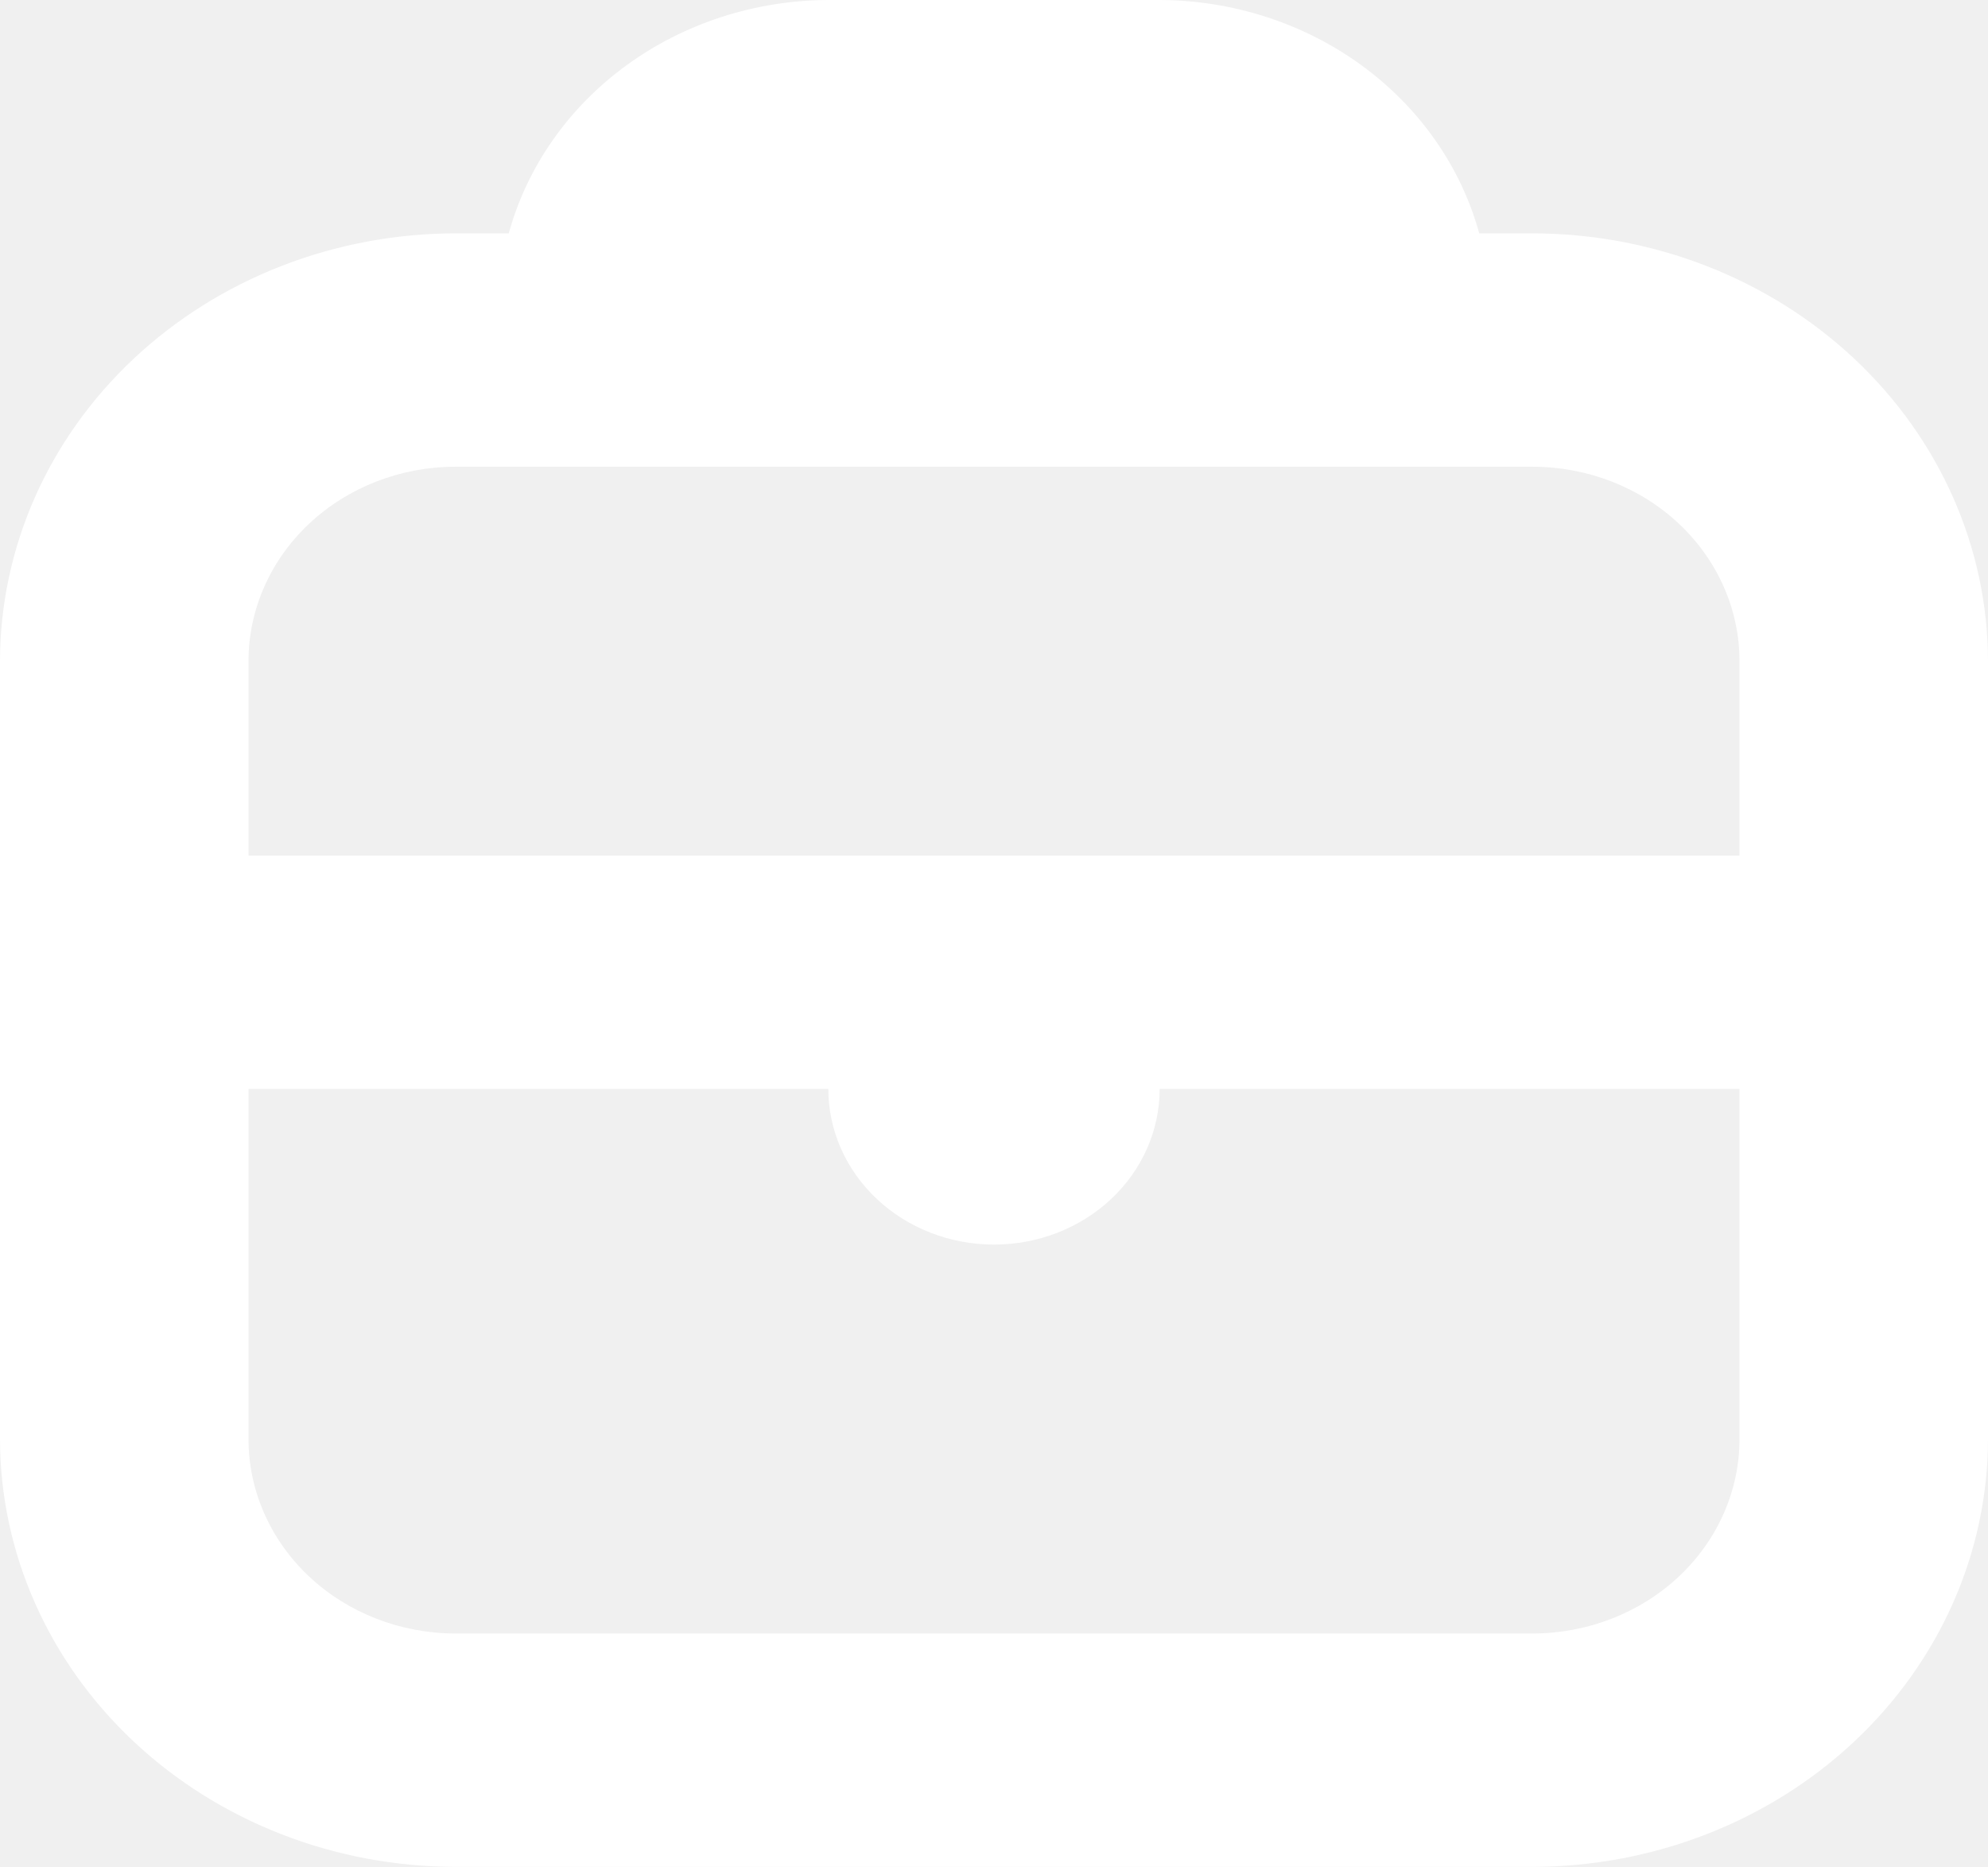
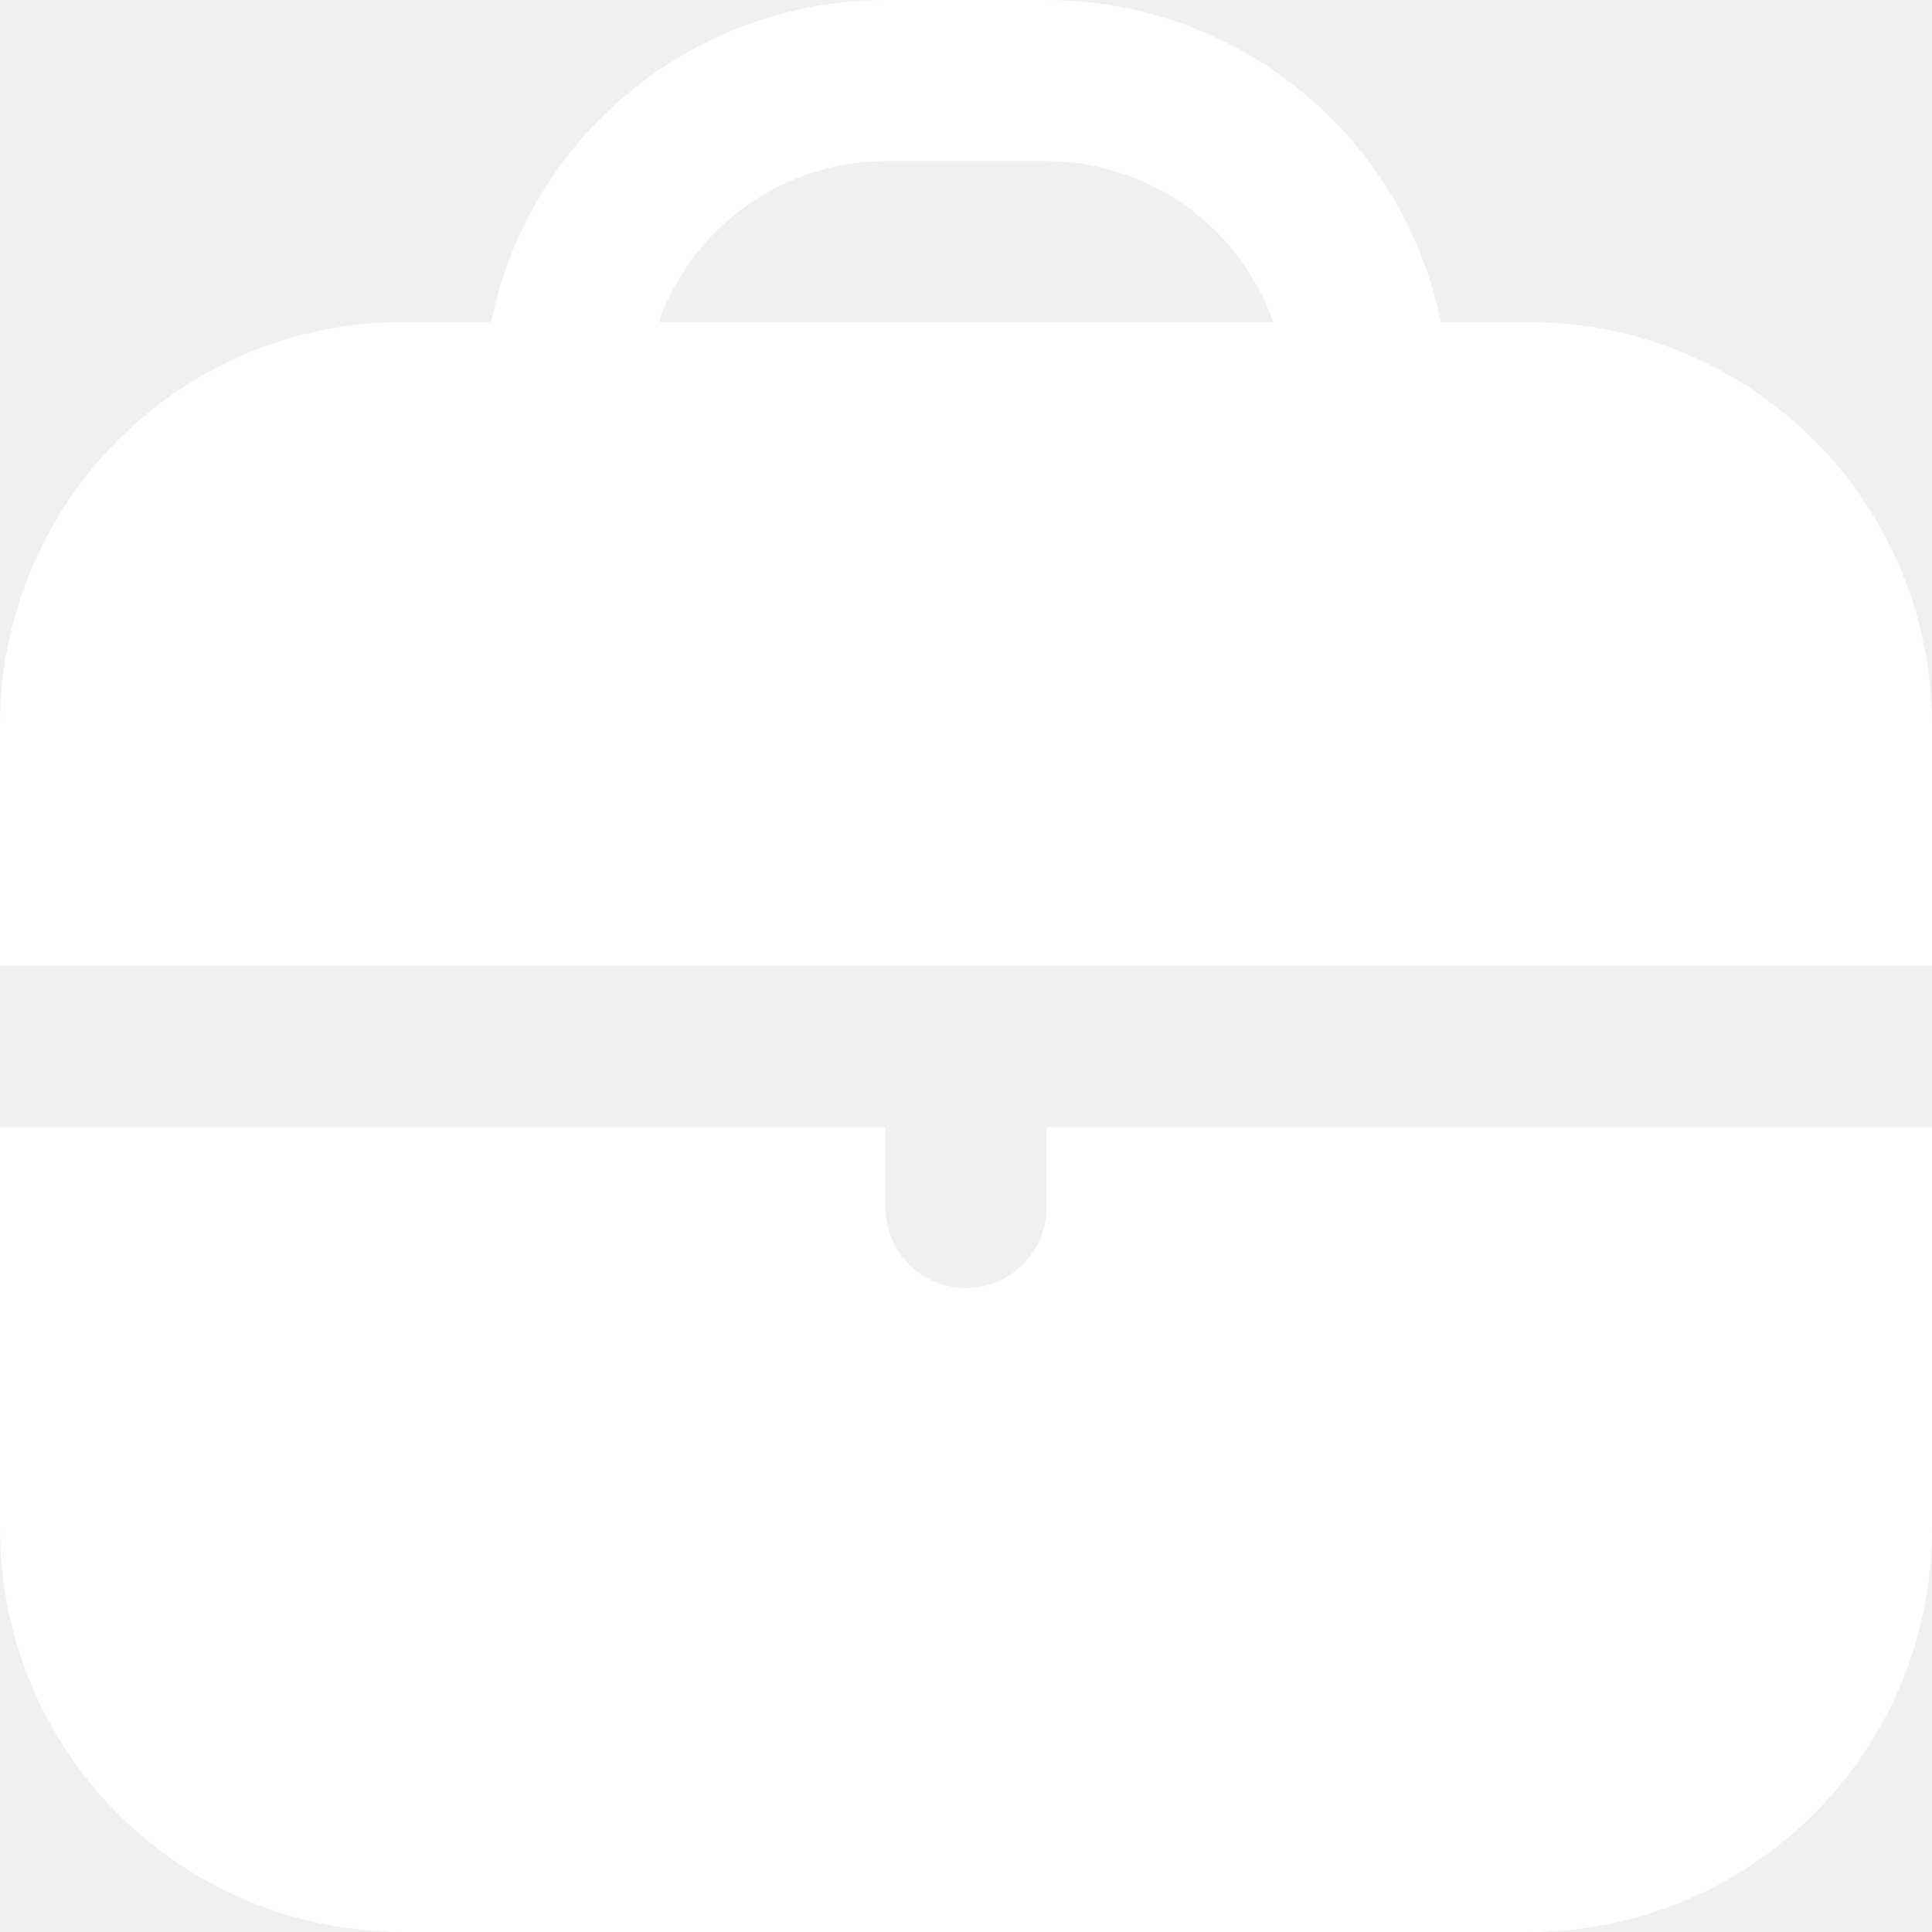
- <svg xmlns="http://www.w3.org/2000/svg" width="115" height="108" viewBox="0 0 115 108" fill="none">
-   <g clip-path="url(#clip0_1_233)">
-     <path d="M88.646 13.5H85.57C84.51 9.647 82.122 6.233 78.777 3.79C75.432 1.348 71.32 0.015 67.083 0L47.917 0C43.68 0.015 39.568 1.348 36.223 3.79C32.878 6.233 30.49 9.647 29.43 13.5H26.354C19.367 13.507 12.668 16.117 7.727 20.757C2.787 25.397 0.008 31.688 0 38.25L0 83.25C0.008 89.812 2.787 96.103 7.727 100.743C12.668 105.383 19.367 107.993 26.354 108H88.646C95.633 107.992 102.331 105.381 107.271 100.742C112.212 96.102 114.991 89.811 115 83.25V38.25C114.991 31.689 112.212 25.398 107.271 20.758C102.331 16.119 95.633 13.508 88.646 13.5ZM26.354 27H88.646C91.823 27 94.87 28.185 97.116 30.295C99.363 32.405 100.625 35.266 100.625 38.25V49.5H14.375V38.25C14.375 35.266 15.637 32.405 17.884 30.295C20.13 28.185 23.177 27 26.354 27ZM88.646 94.5H26.354C23.177 94.5 20.13 93.315 17.884 91.205C15.637 89.095 14.375 86.234 14.375 83.25V63H47.917C47.917 65.387 48.926 67.676 50.724 69.364C52.521 71.052 54.958 72 57.5 72C60.042 72 62.479 71.052 64.276 69.364C66.074 67.676 67.083 65.387 67.083 63H100.625V83.25C100.625 86.234 99.363 89.095 97.116 91.205C94.87 93.315 91.823 94.5 88.646 94.5Z" fill="white" />
+ <svg xmlns="http://www.w3.org/2000/svg" width="188" height="188" viewBox="0 0 188 188" fill="none">
+   <g clip-path="url(#clip0_84_24)">
+     <path d="M148.833 31.333H140.217C138.399 22.493 133.588 14.549 126.596 8.842C119.605 3.134 110.859 0.011 101.833 0L86.167 0C77.141 0.011 68.395 3.134 61.404 8.842C54.412 14.549 49.601 22.493 47.783 31.333H39.167C28.783 31.346 18.828 35.476 11.485 42.819C4.143 50.161 0.012 60.116 0 70.5L0 94H188V70.5C187.988 60.116 183.857 50.161 176.515 42.819C169.172 35.476 159.217 31.346 148.833 31.333V31.333ZM64.108 31.333C65.722 26.767 68.708 22.811 72.656 20.007C76.605 17.203 81.324 15.687 86.167 15.667H101.833C106.676 15.687 111.395 17.203 115.343 20.007C119.292 22.811 122.278 26.767 123.892 31.333H64.108Z" fill="white" />
+     <path d="M101.833 117.5C101.833 119.577 101.008 121.57 99.539 123.039C98.07 124.508 96.078 125.333 94 125.333C91.922 125.333 89.93 124.508 88.461 123.039C86.992 121.57 86.167 119.577 86.167 117.5V109.667H0V148.833C0.012 159.217 4.143 169.172 11.485 176.514C18.828 183.857 28.783 187.987 39.167 188H148.833C159.217 187.987 169.172 183.857 176.515 176.514C183.857 169.172 187.988 159.217 188 148.833V109.667H101.833V117.5Z" fill="white" />
  </g>
  <defs>
-     <clipPath id="clip0_1_233">
-       <rect width="115" height="108" fill="white" />
+     <clipPath id="clip0_84_24">
+       <rect width="188" height="188" fill="white" />
    </clipPath>
  </defs>
</svg>
